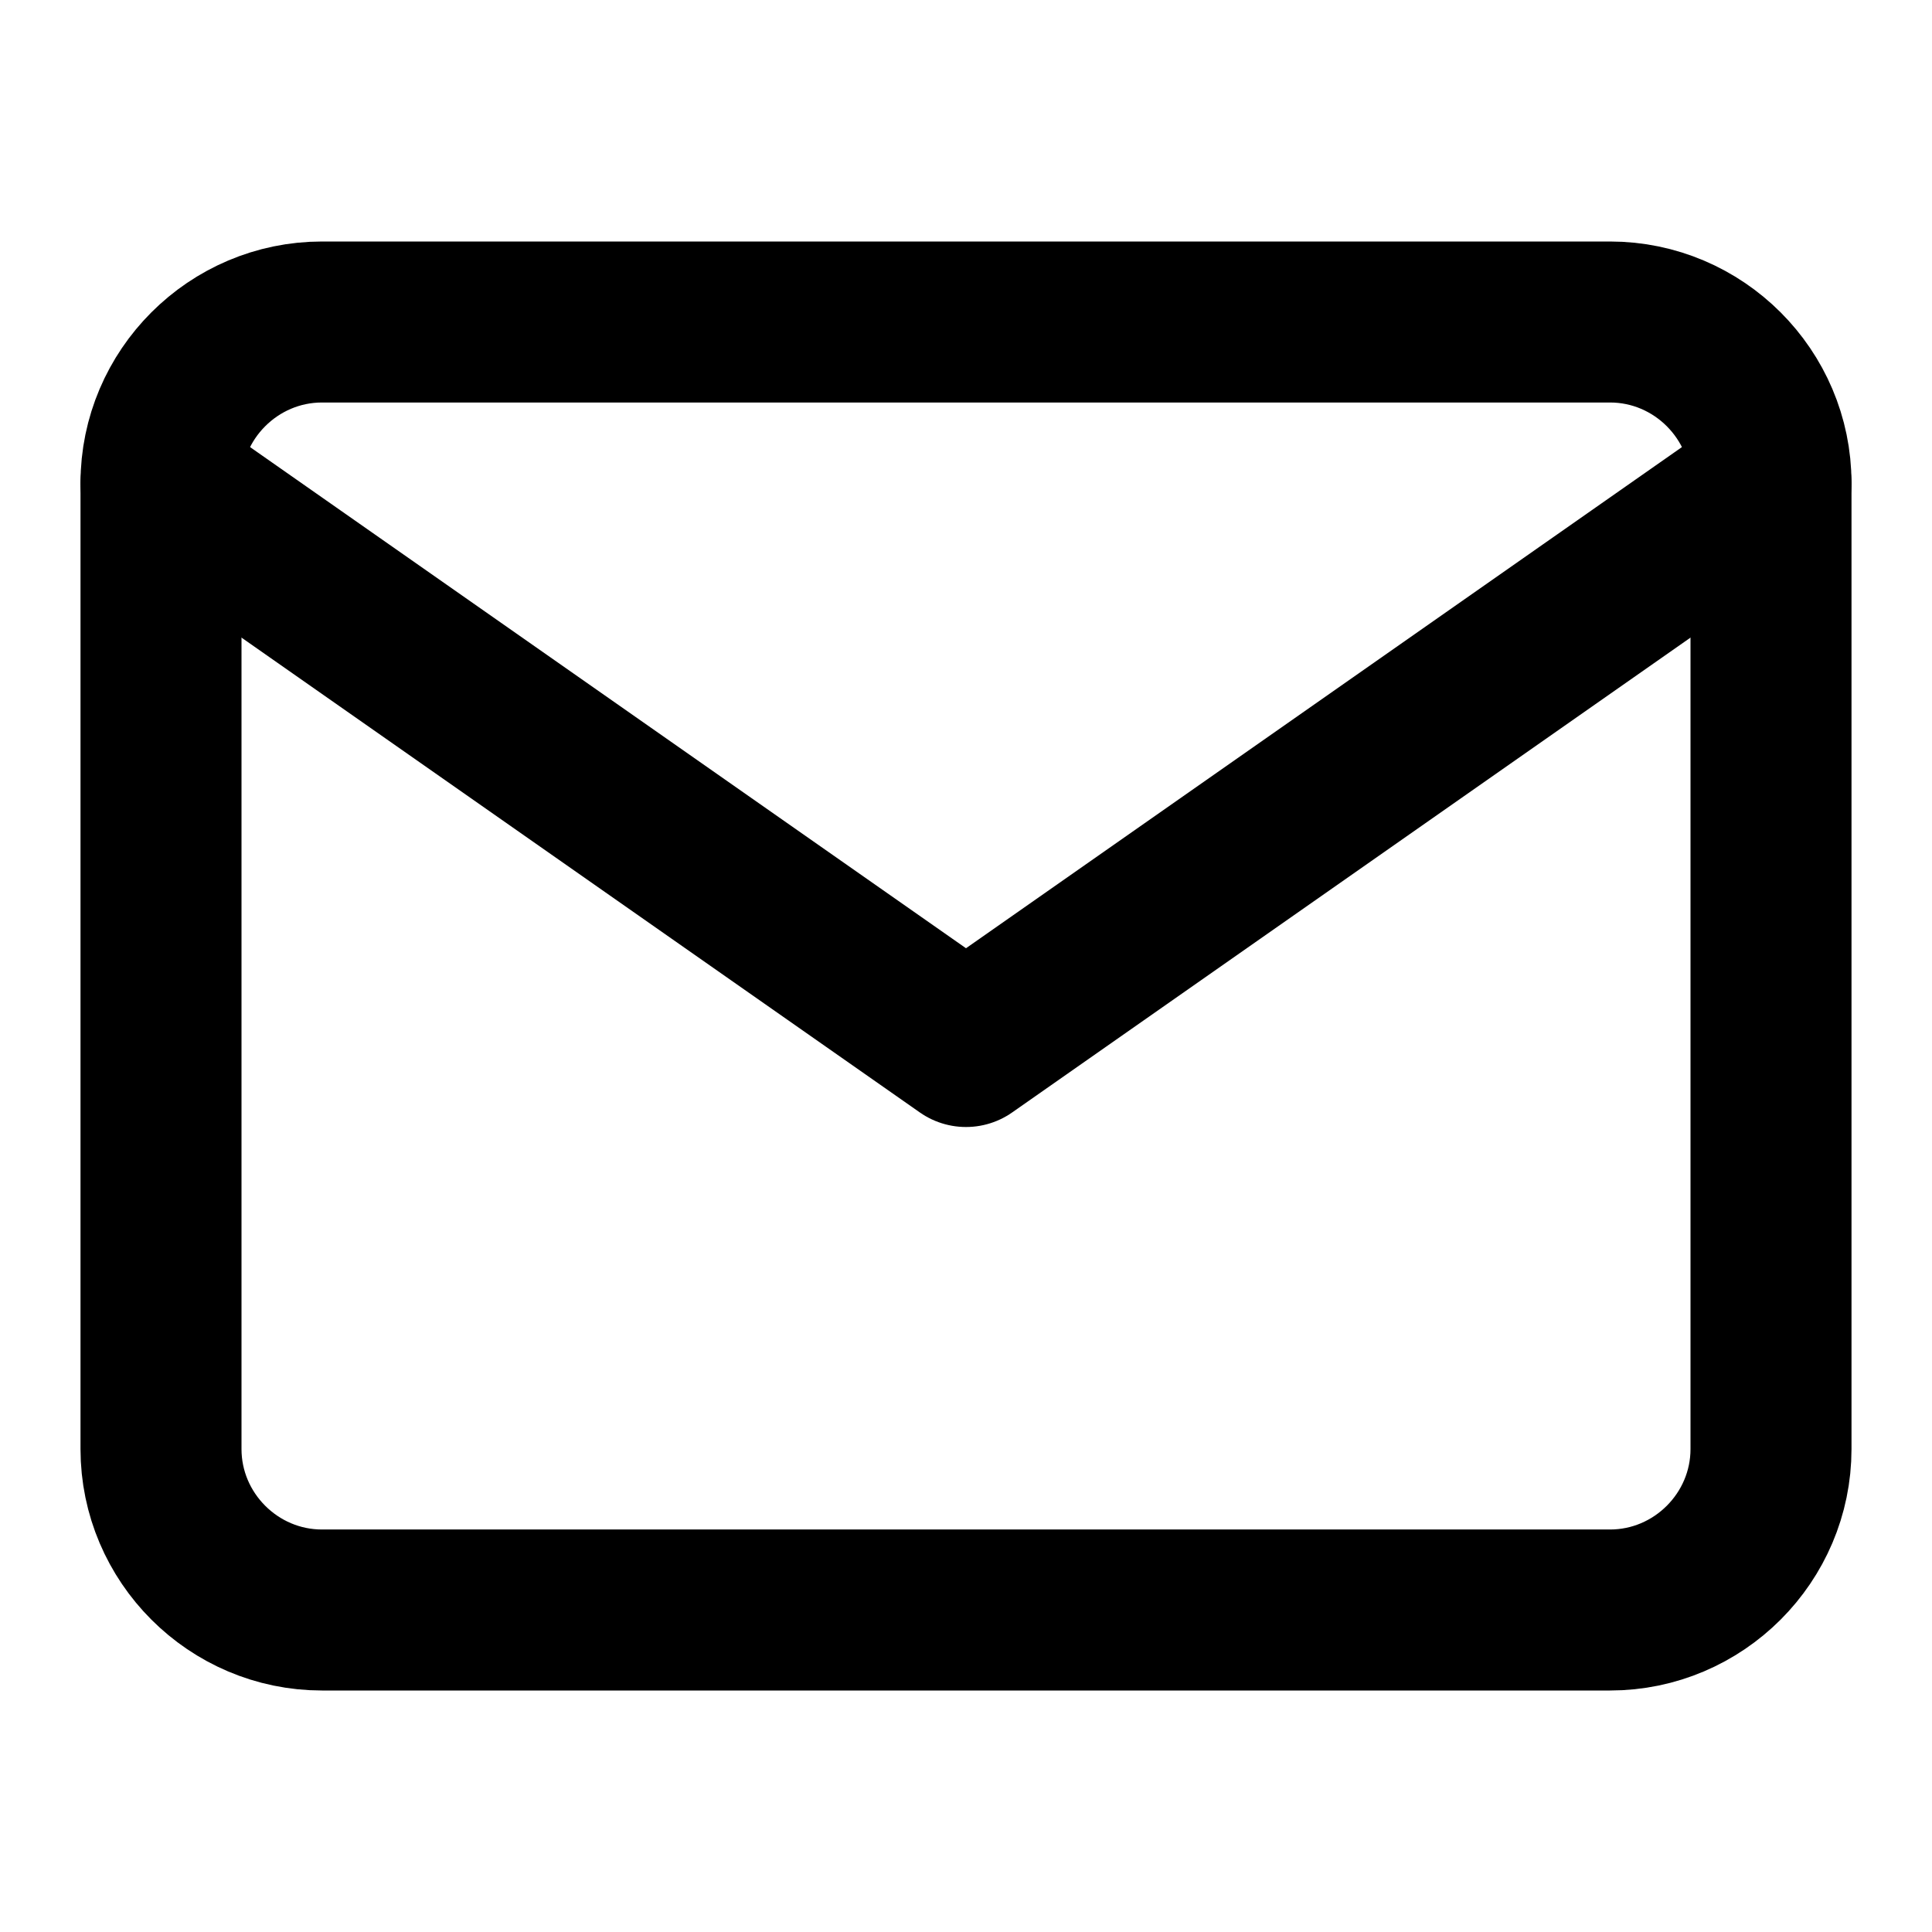
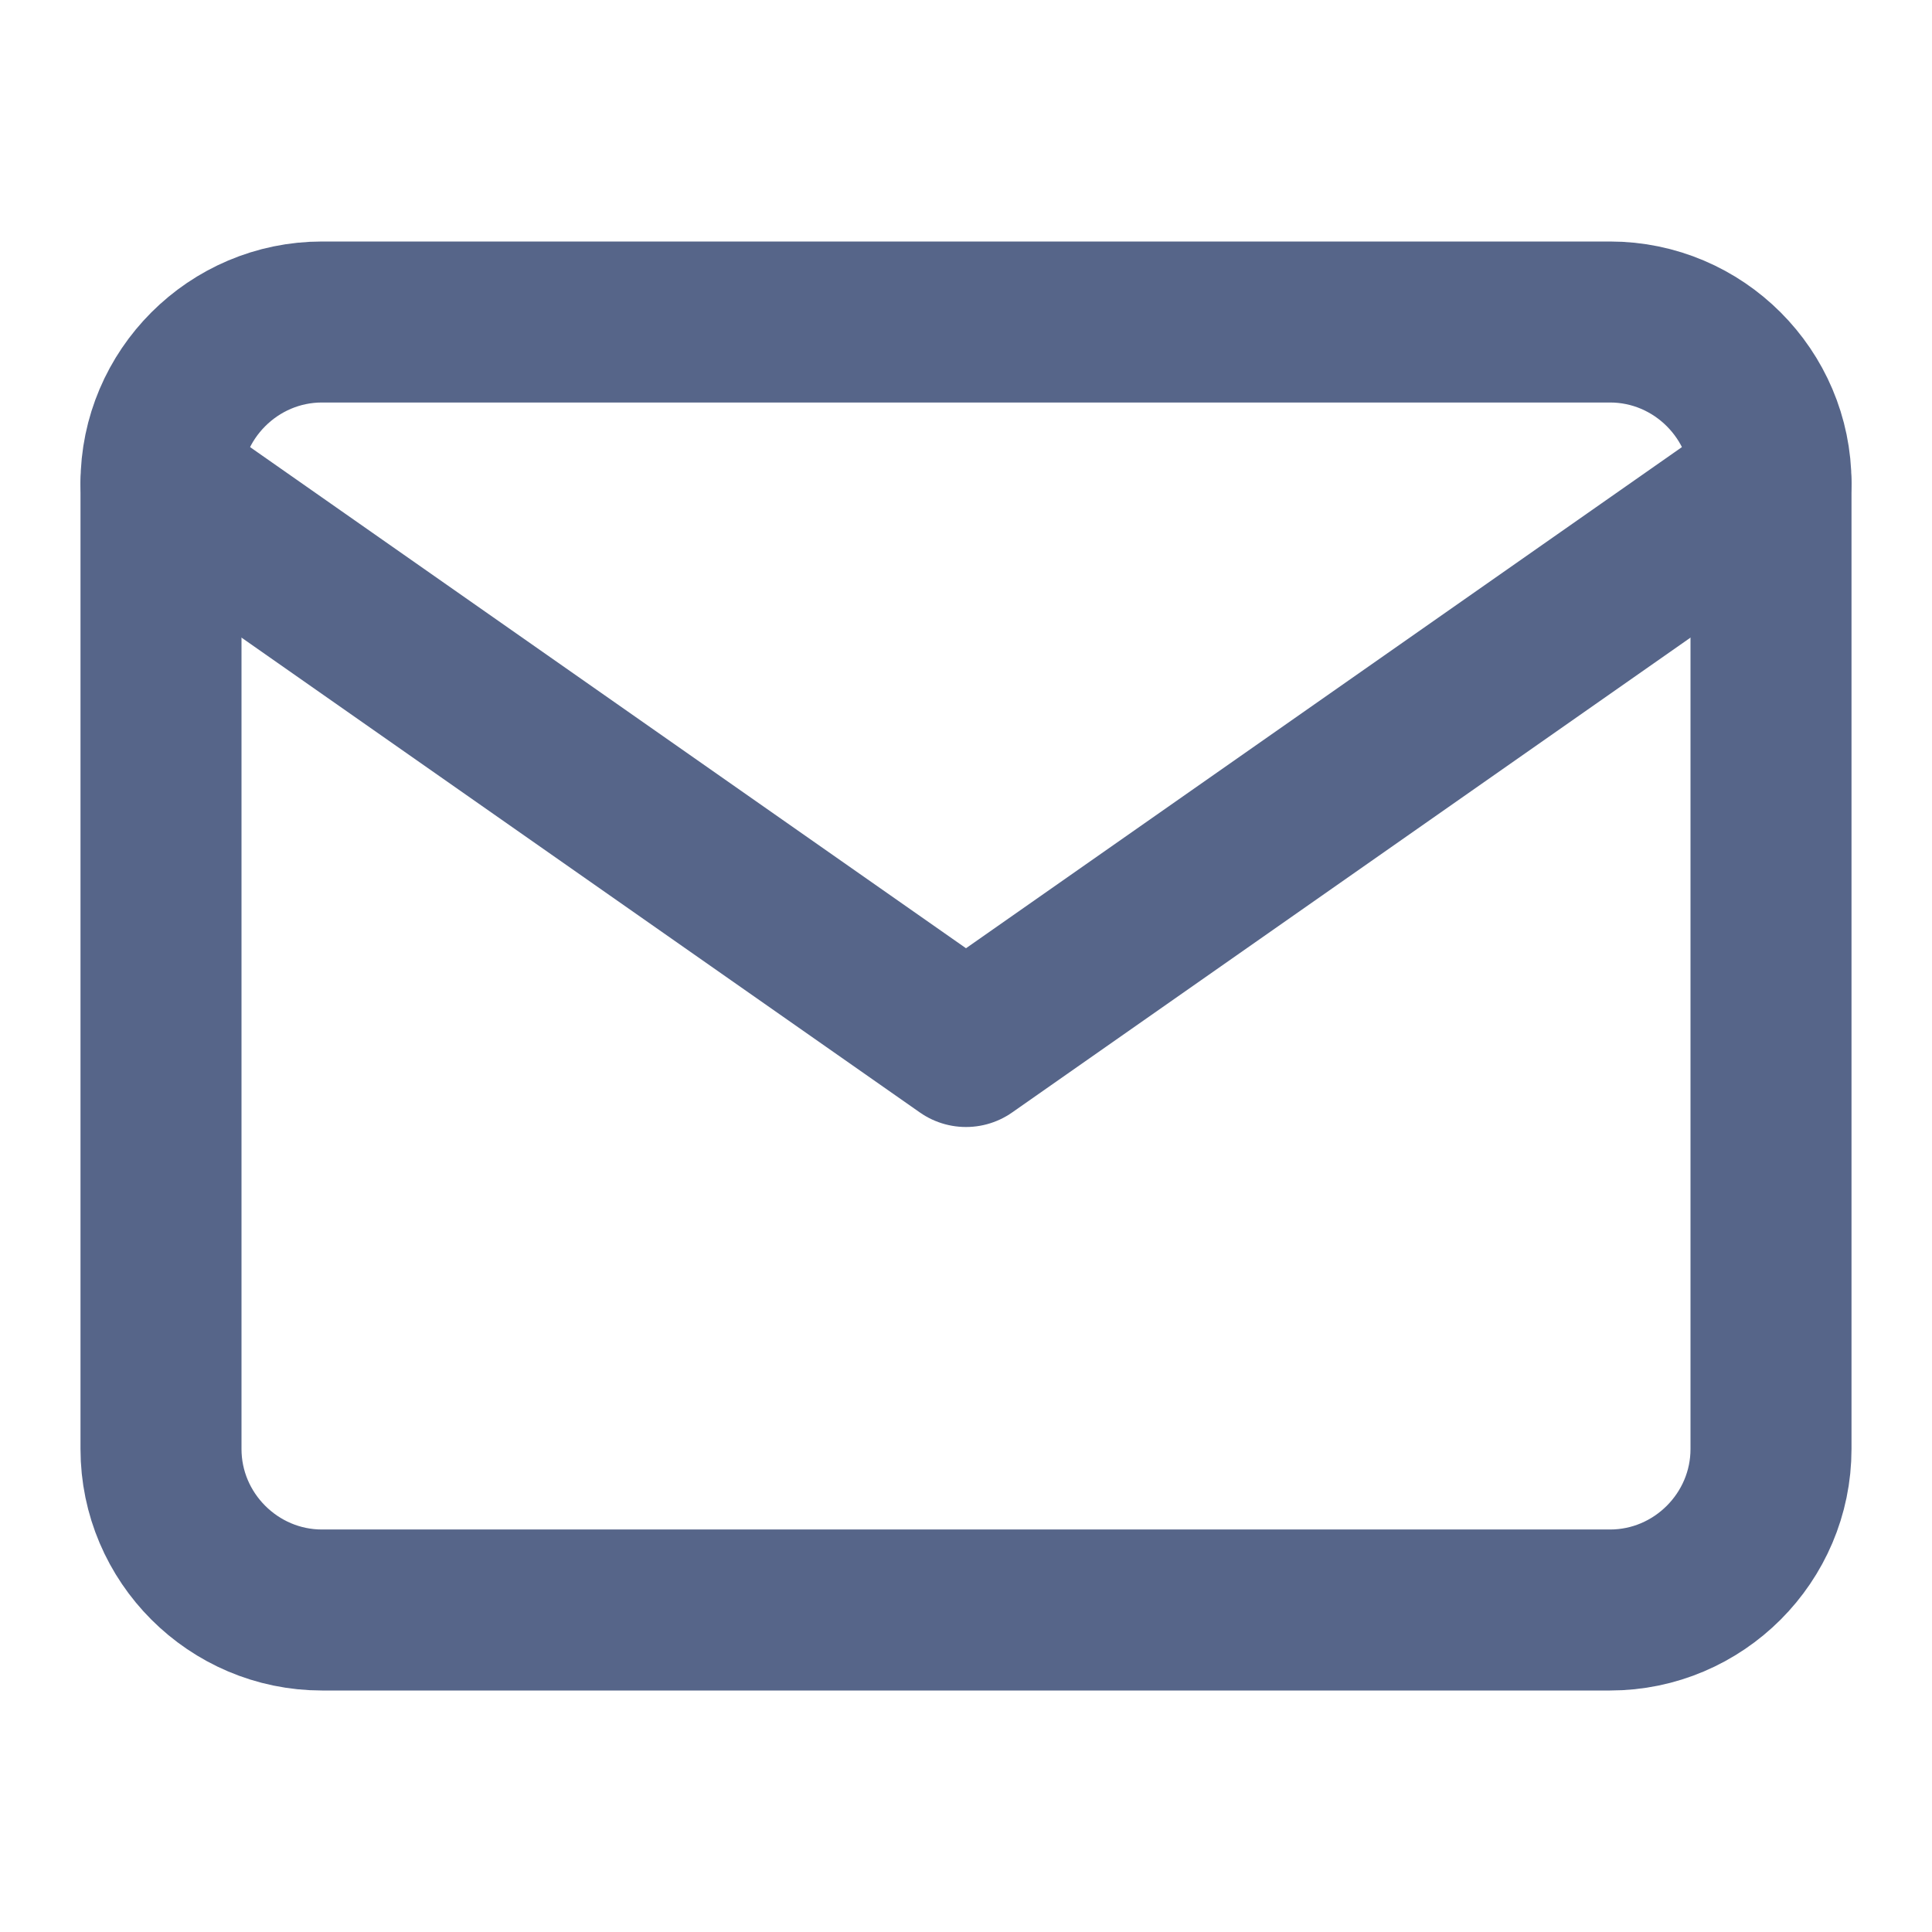
- <svg xmlns="http://www.w3.org/2000/svg" width="24" height="24" viewBox="0 0 24 24" fill="none" stroke="currentColor" stroke-width="2" stroke-linecap="round" stroke-linejoin="round" class="feather feather-mail">
+ <svg xmlns="http://www.w3.org/2000/svg" width="24" height="24" viewBox="0 0 24 24" fill="none" stroke="#566589" stroke-width="2" stroke-linecap="round" stroke-linejoin="round" class="feather feather-mail">
  <path d="M4 4h16c1.1 0 2 .9 2 2v12c0 1.1-.9 2-2 2H4c-1.1 0-2-.9-2-2V6c0-1.1.9-2 2-2z" />
  <polyline points="22,6 12,13 2,6" />
</svg>
